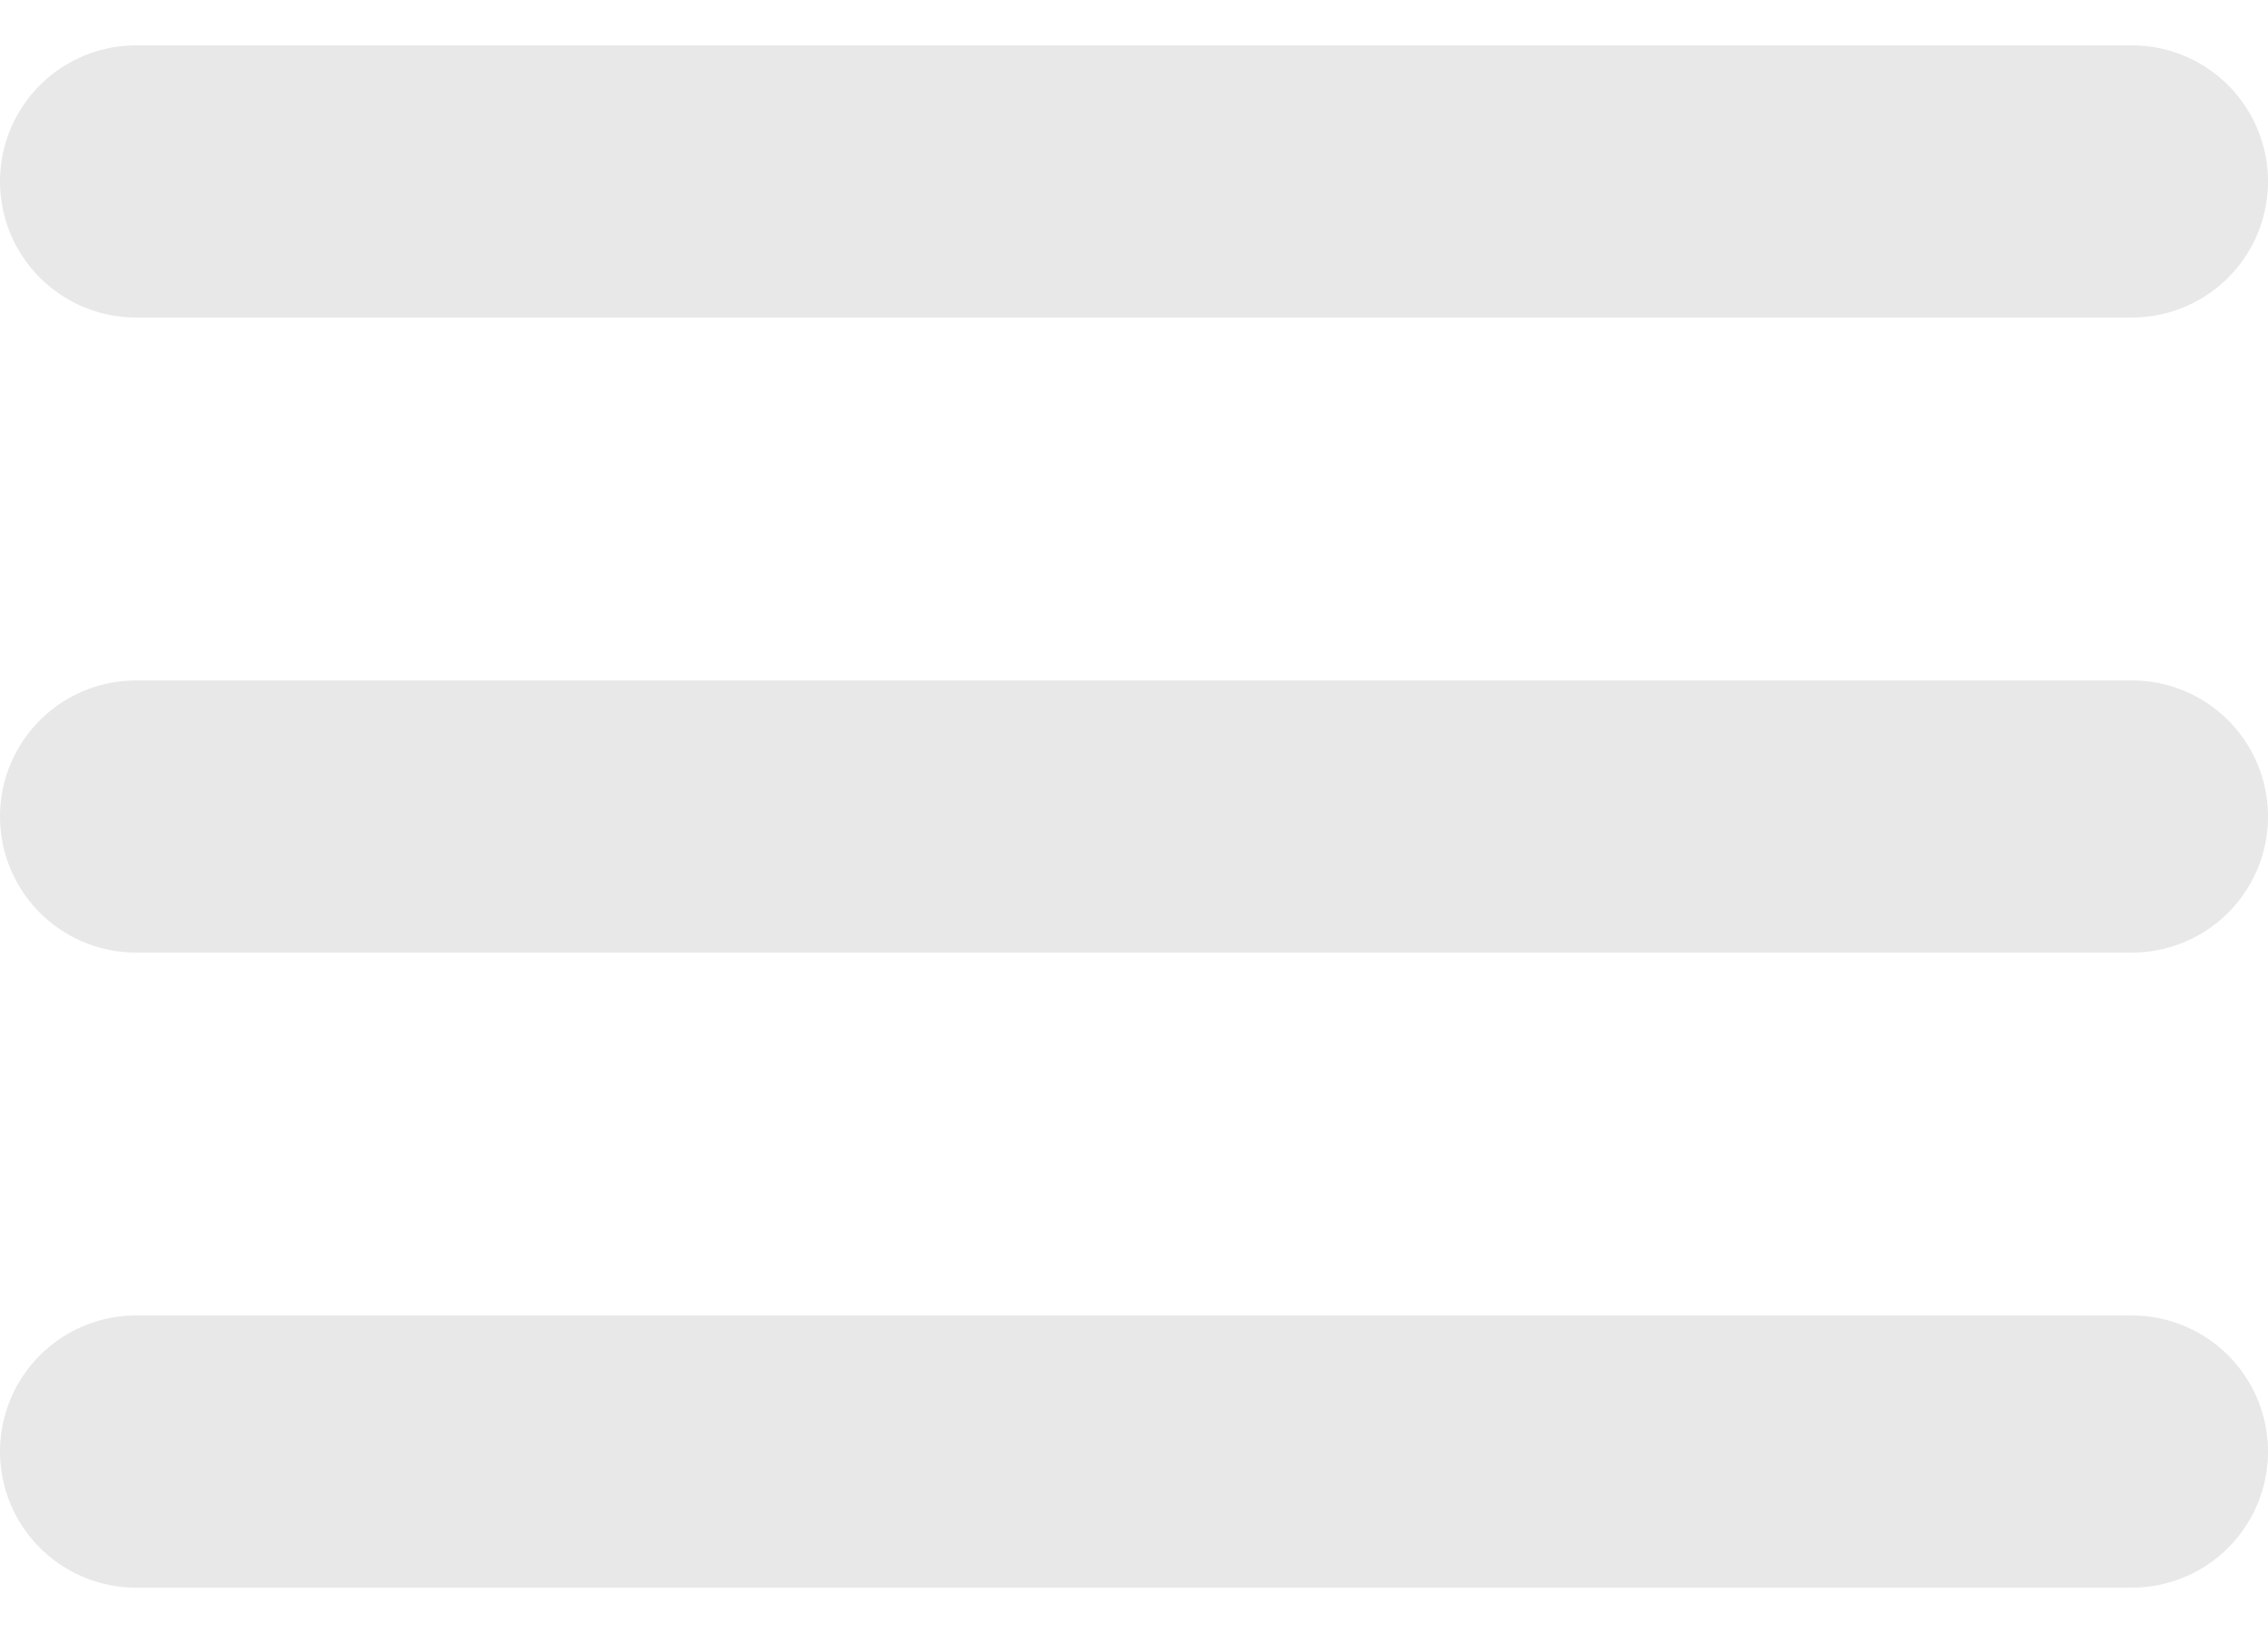
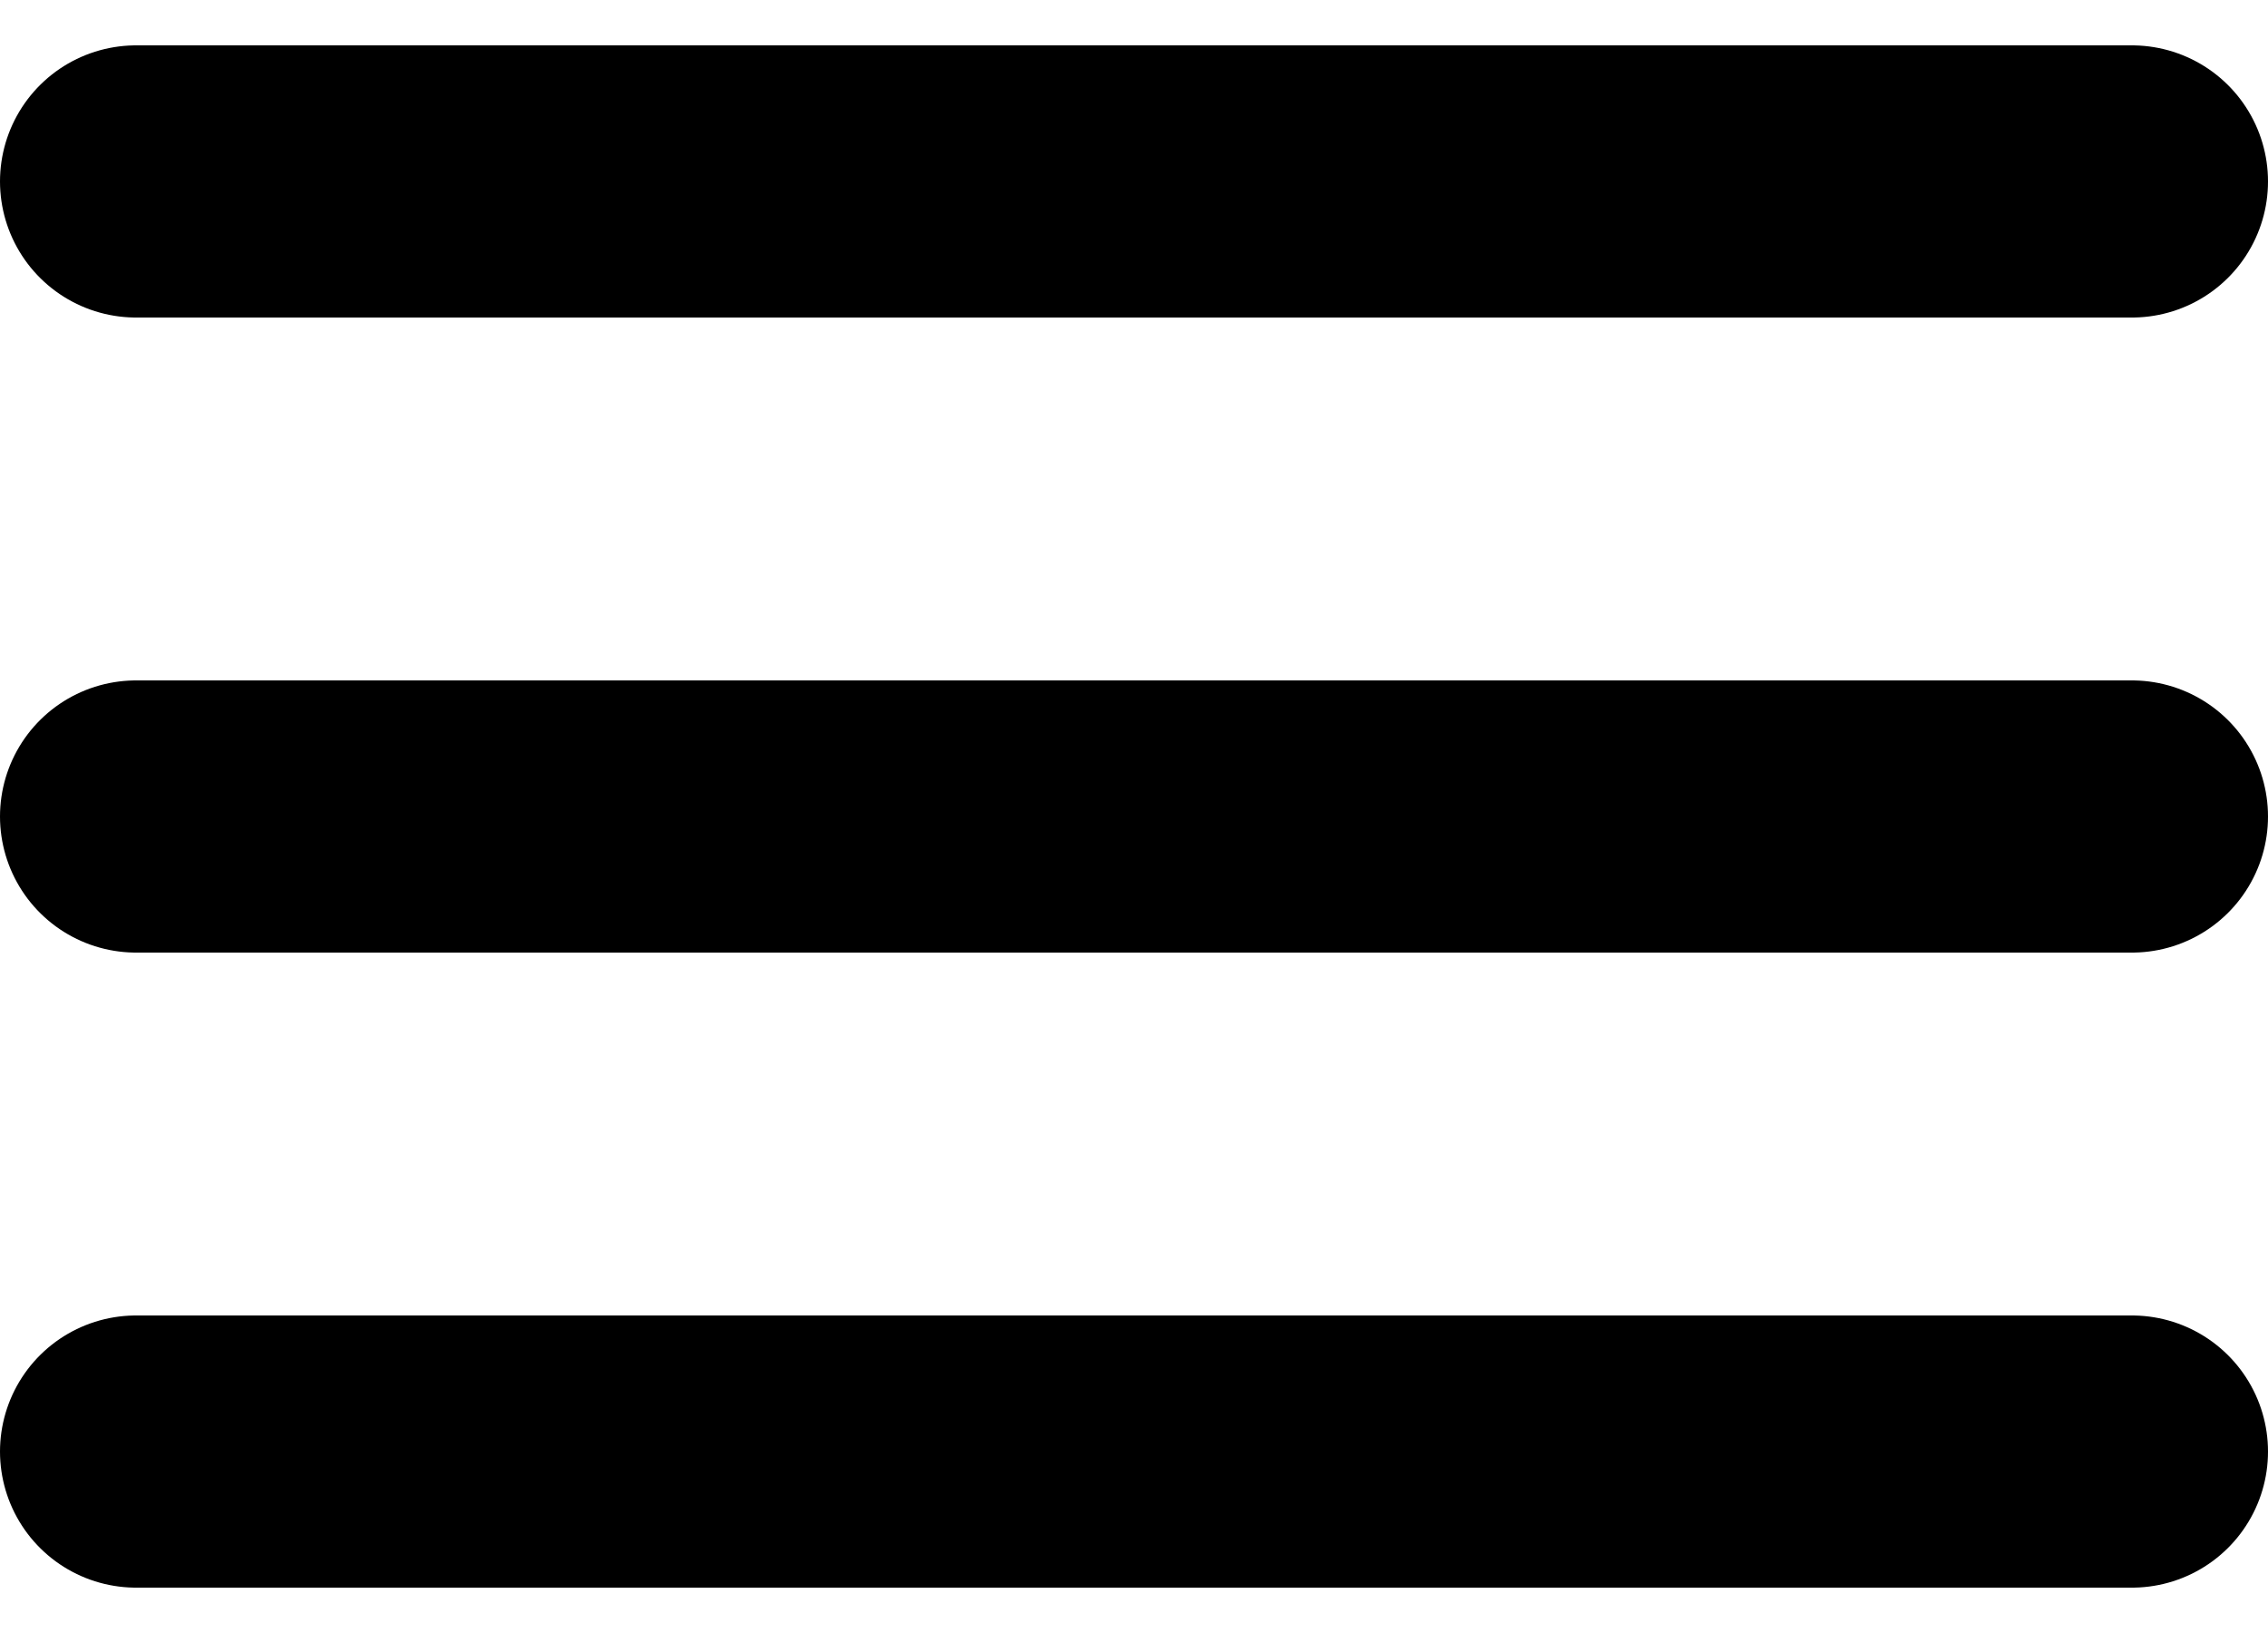
<svg xmlns="http://www.w3.org/2000/svg" width="25" height="18" viewBox="0 0 25 18" fill="none">
-   <path d="M1.5 2H23.5M1.5 9H23.5M1.5 16H23.5" stroke="#E1E0E0" stroke-opacity="0.75" stroke-width="3" stroke-linecap="round" stroke-linejoin="round" />
+   <path d="M1.5 2H23.5M1.5 9H23.5M1.5 16H23.5" stroke="currentColor" stroke-width="3" stroke-linecap="round" stroke-linejoin="round" />
</svg>
